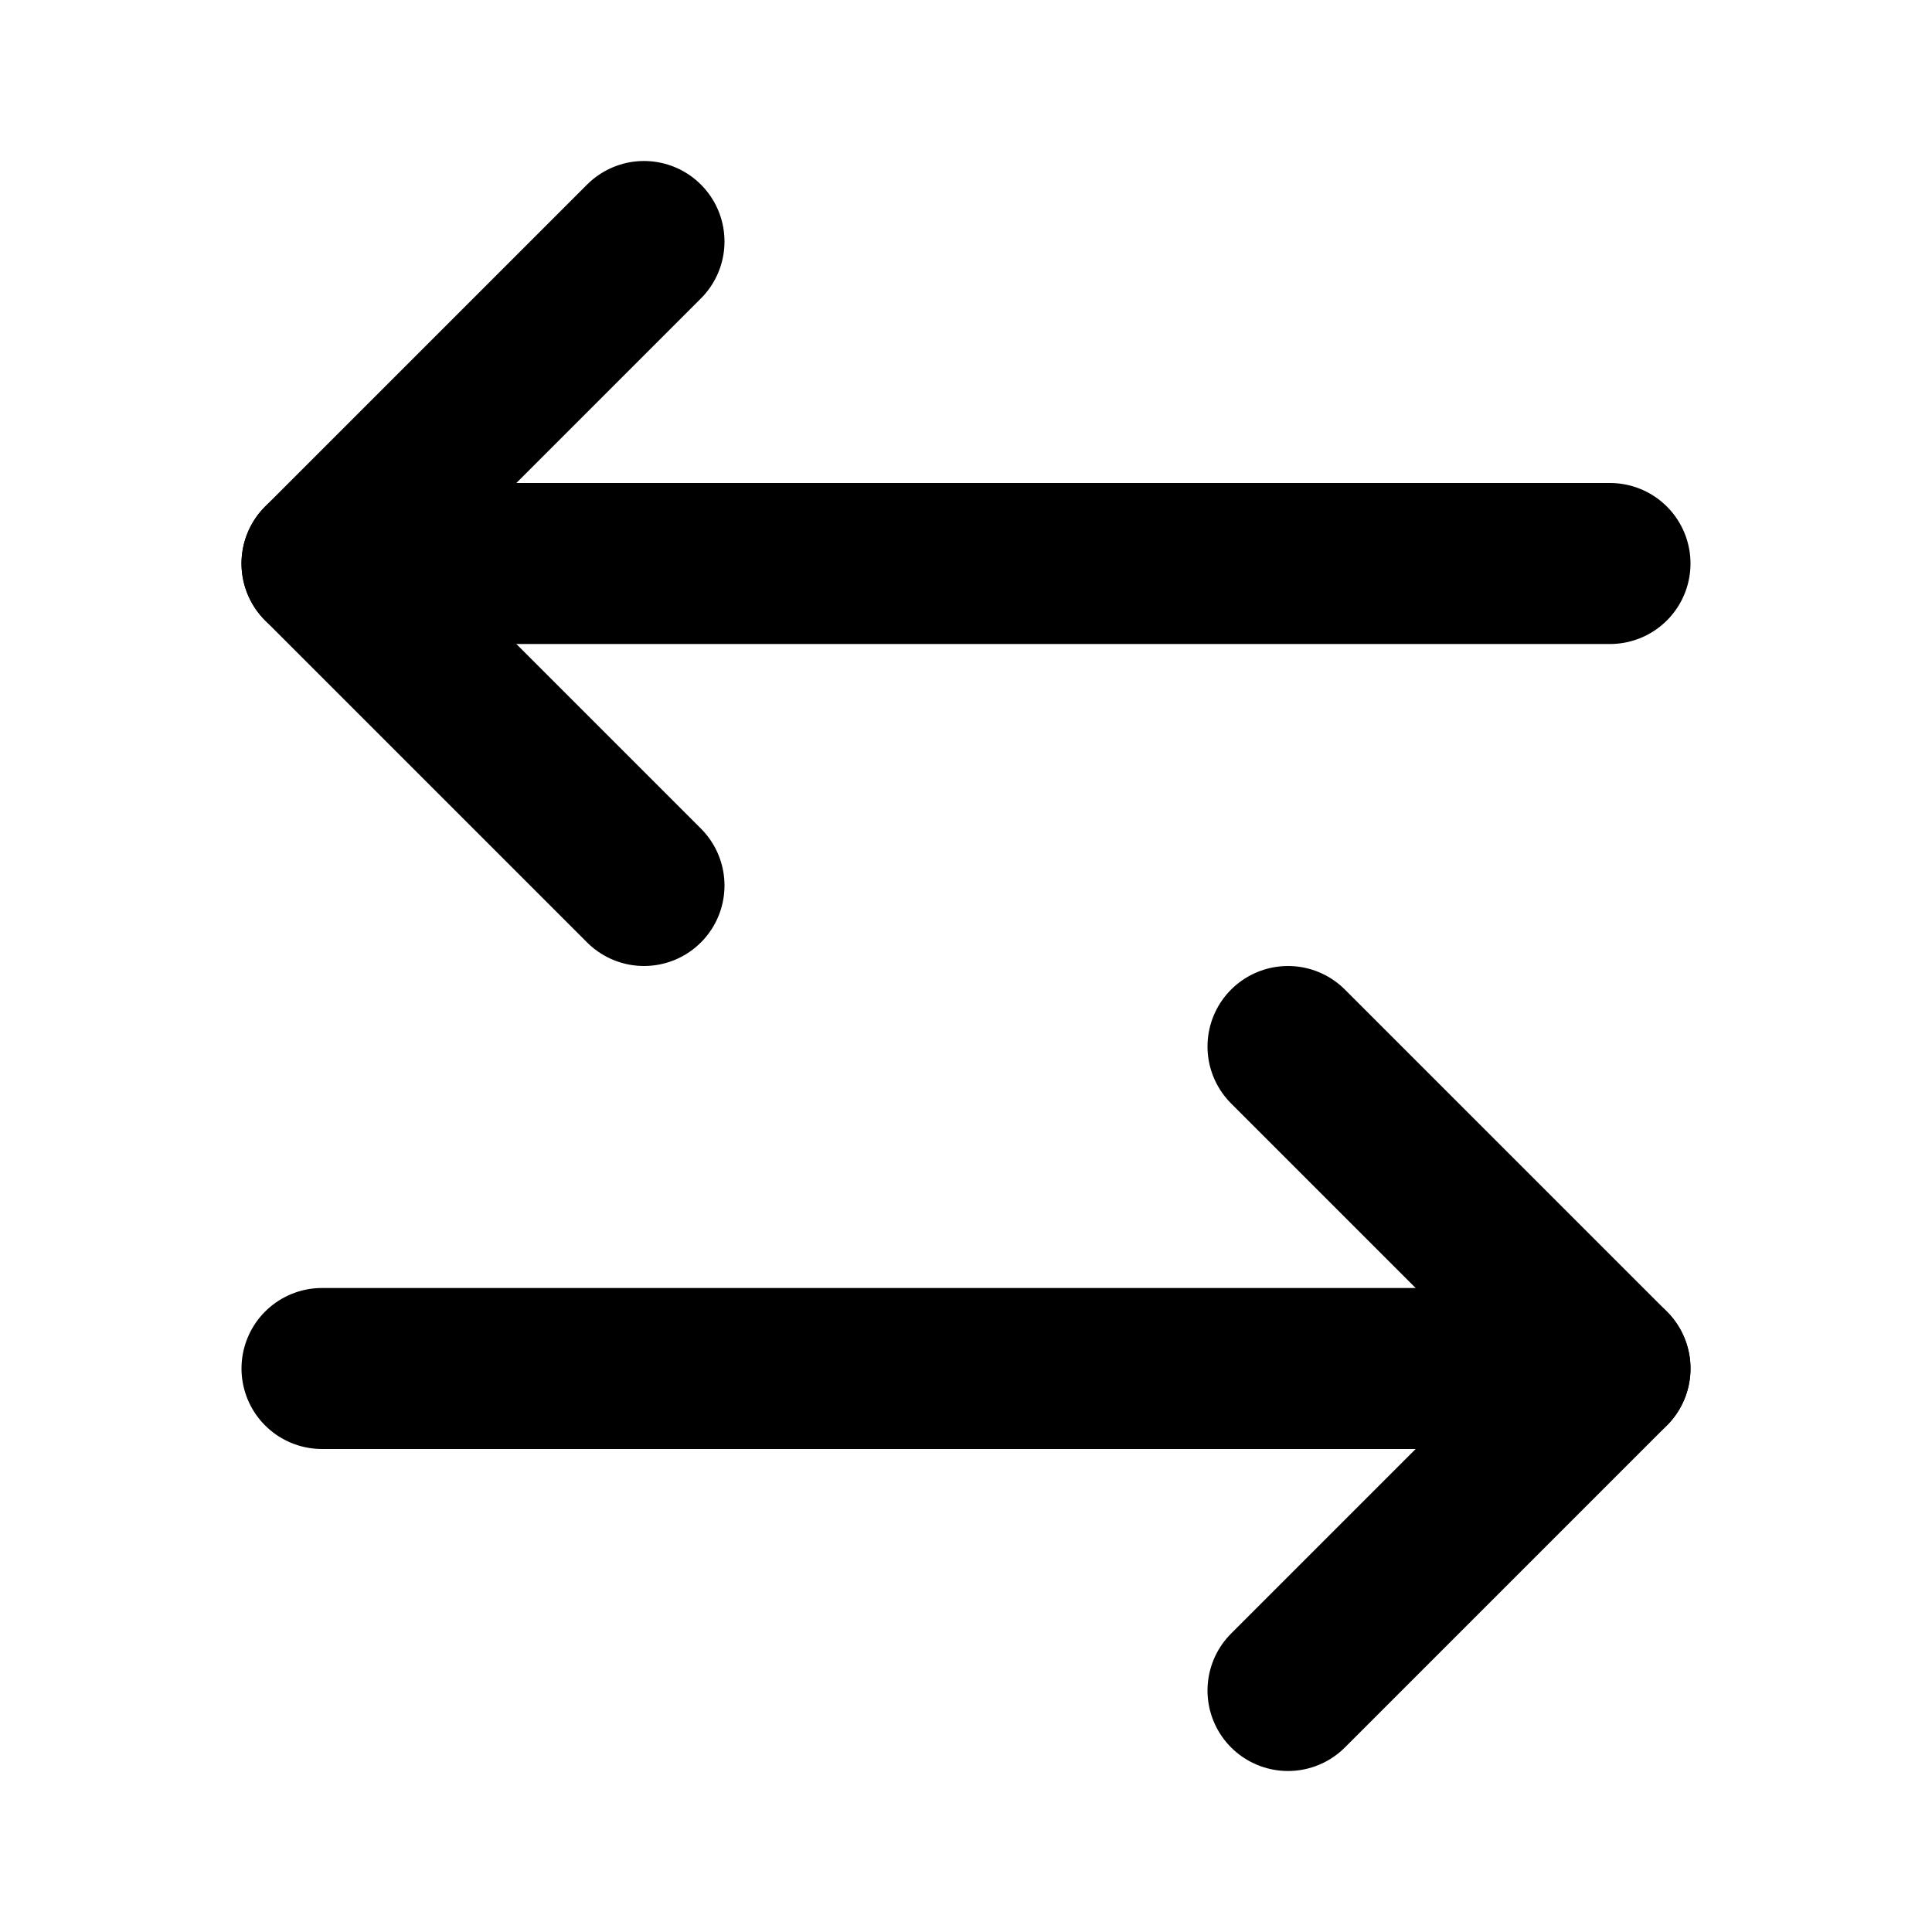
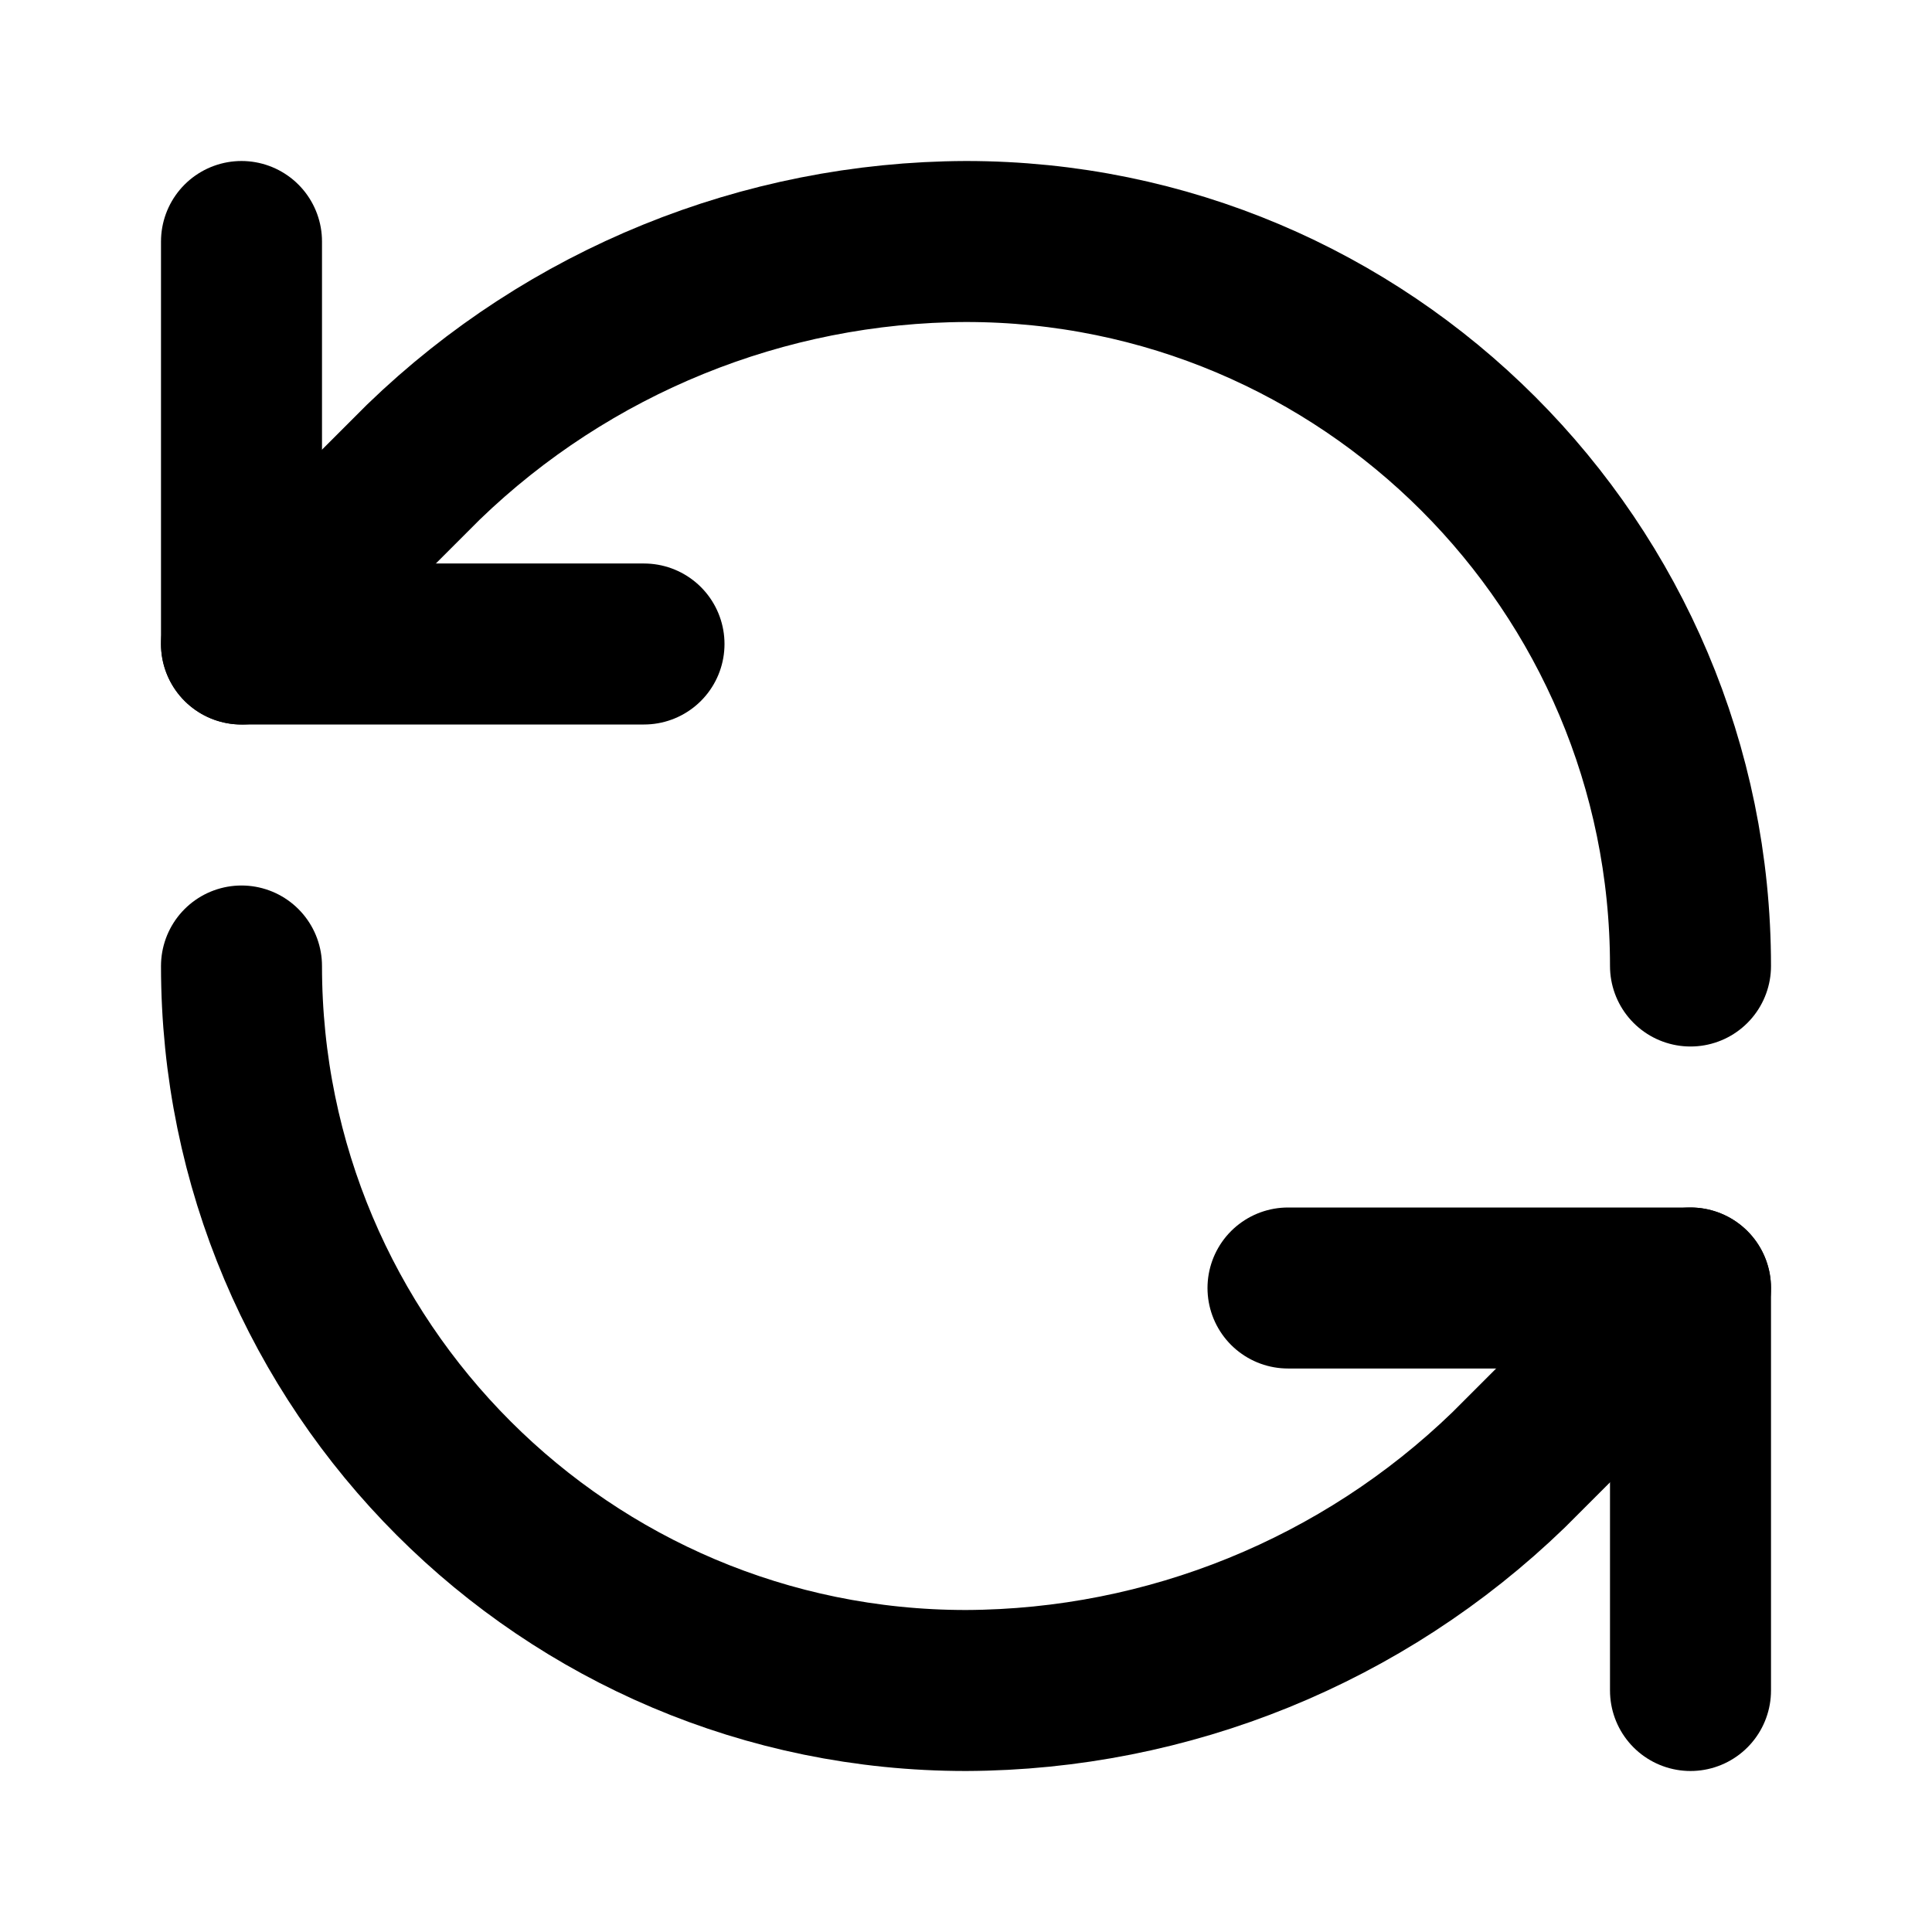
- <svg xmlns="http://www.w3.org/2000/svg" width="24" height="24" viewBox="0 0 24 24" fill="none" stroke="currentColor" stroke-width="2" stroke-linecap="round" stroke-linejoin="round" class="lucide lucide-arrow-left-right">
-   <path d="M8 3 4 7l4 4" />
-   <path d="M4 7h16" />
-   <path d="m16 21 4-4-4-4" />
-   <path d="M20 17H4" />
+ <svg xmlns="http://www.w3.org/2000/svg" width="24" height="24" viewBox="0 0 24 24" fill="none" stroke="currentColor" stroke-width="2" stroke-linecap="round" stroke-linejoin="round" class="lucide lucide-refresh-ccw">
+   <path d="M21 12a9 9 0 0 0-9-9 9.75 9.75 0 0 0-6.74 2.74L3 8" />
+   <path d="M3 3v5h5" />
+   <path d="M3 12a9 9 0 0 0 9 9 9.75 9.75 0 0 0 6.74-2.74L21 16" />
+   <path d="M16 16h5v5" />
</svg>
